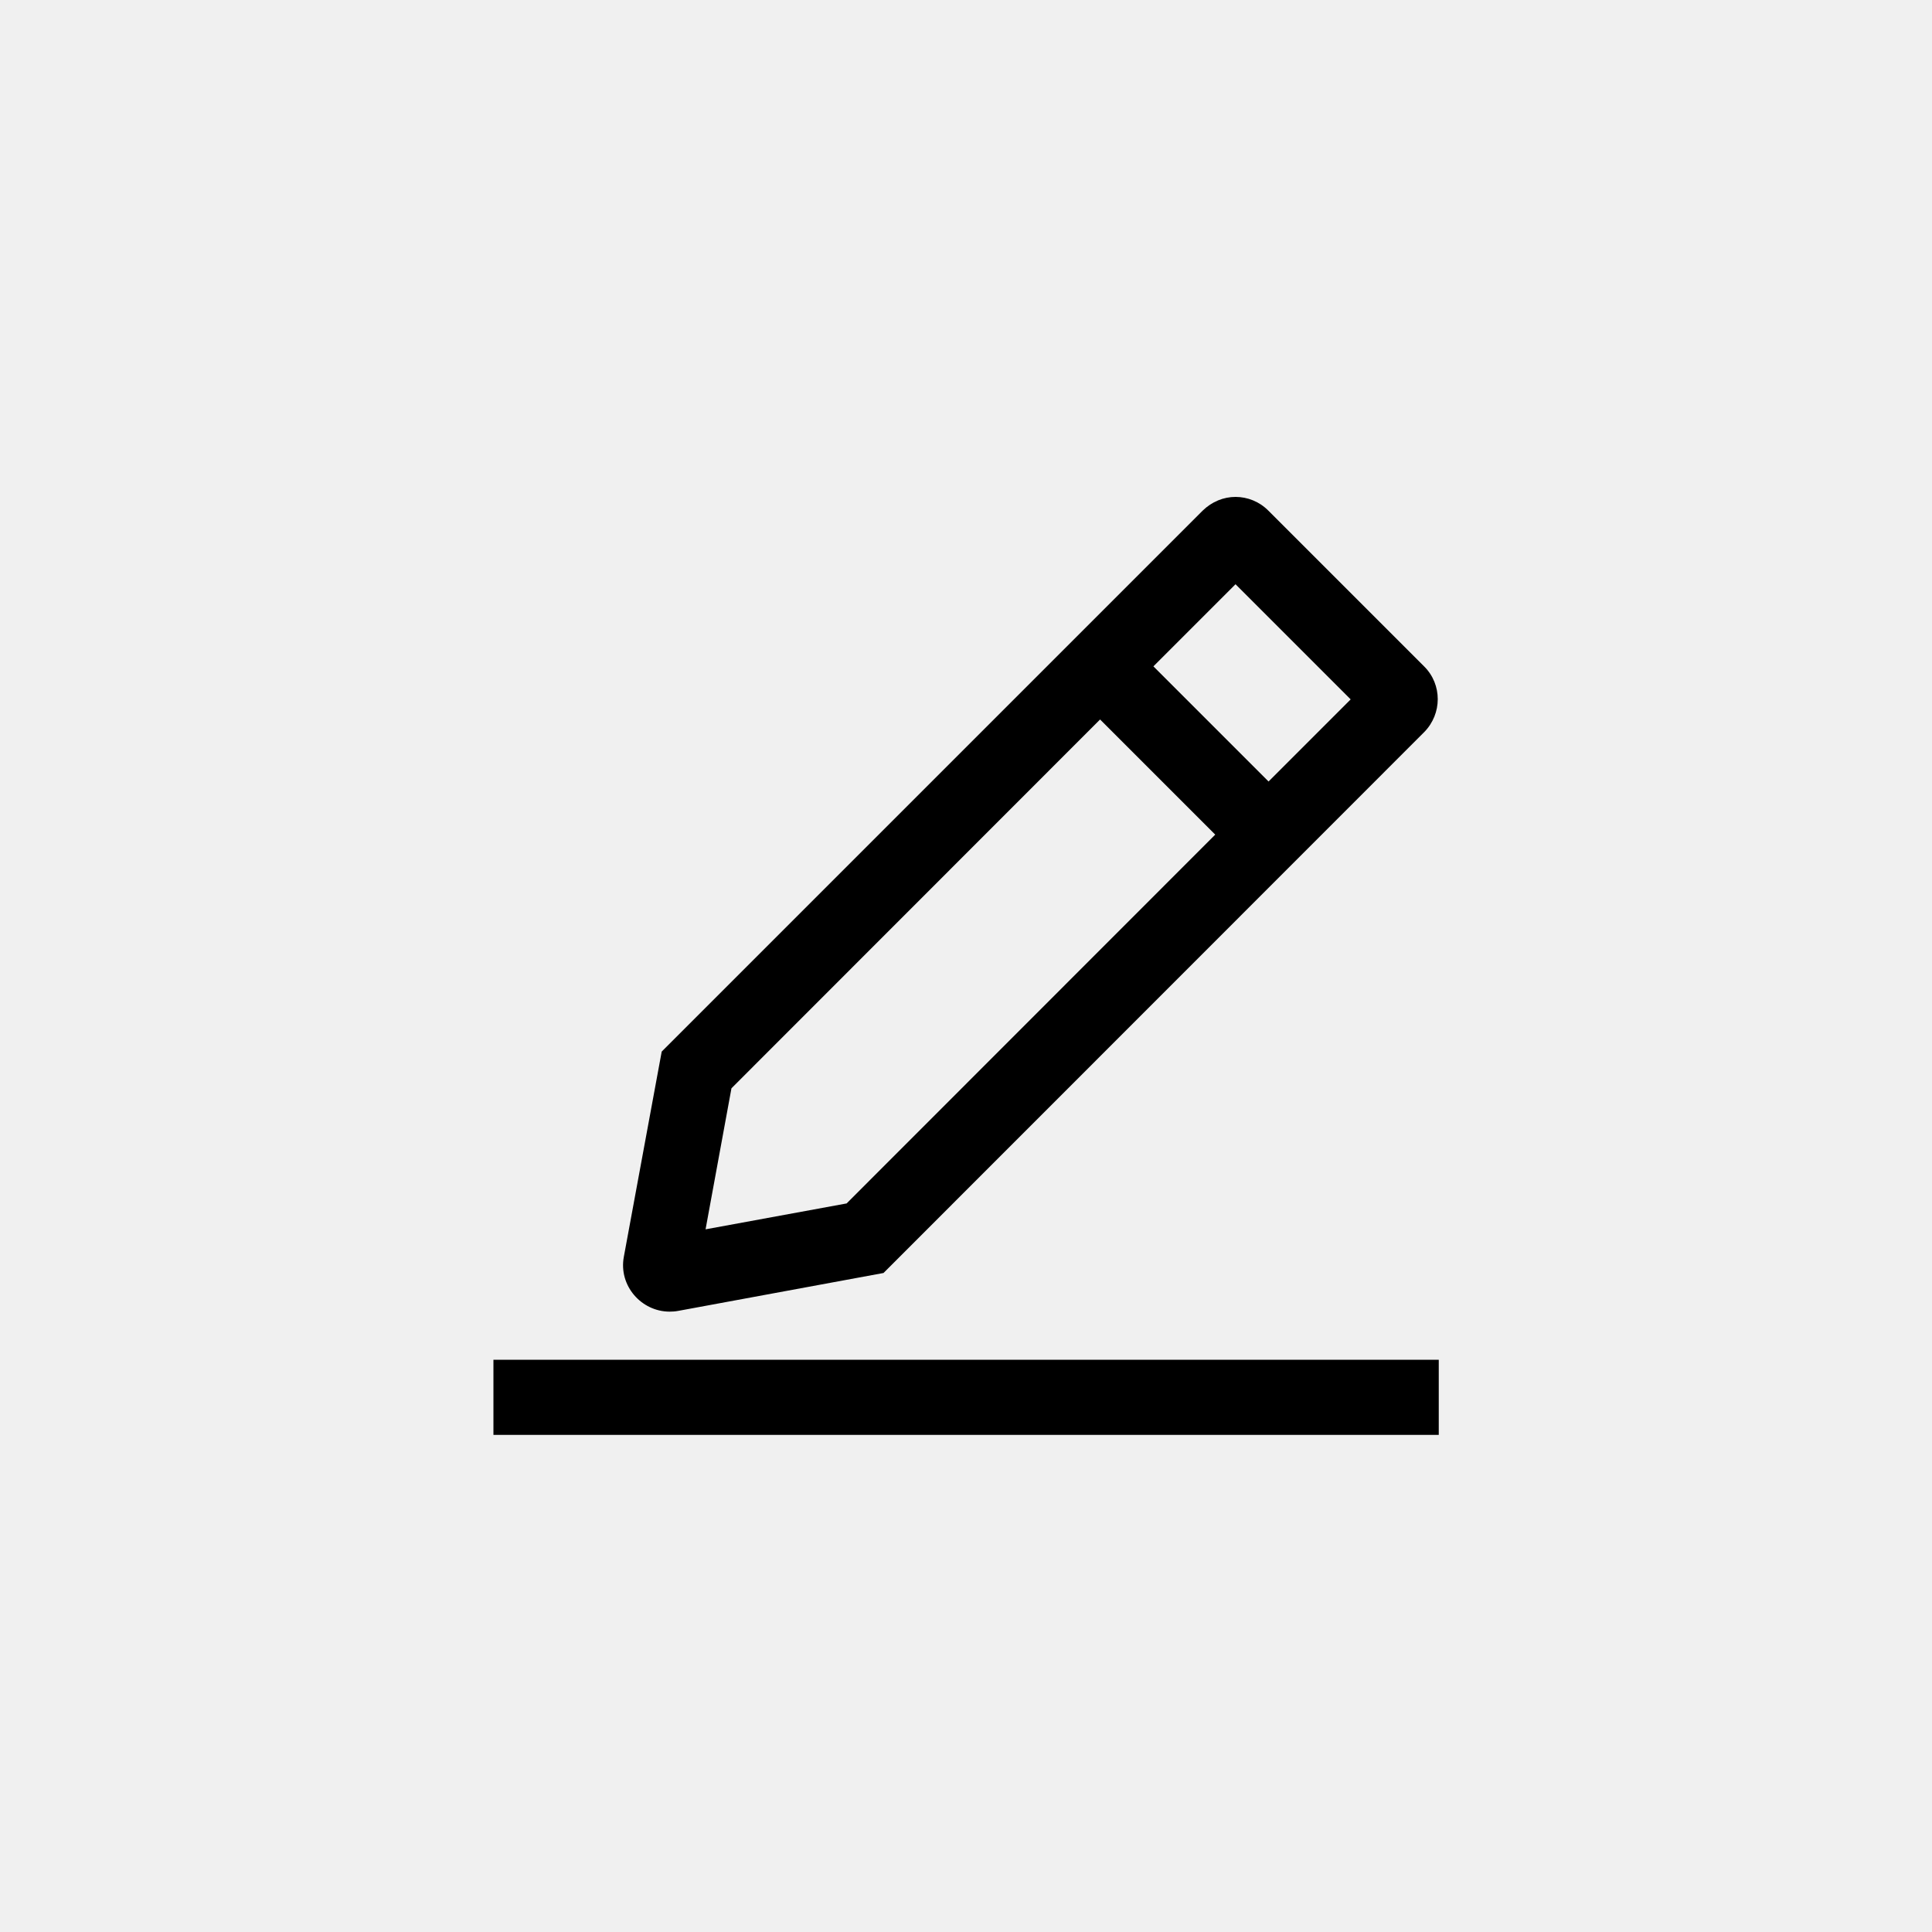
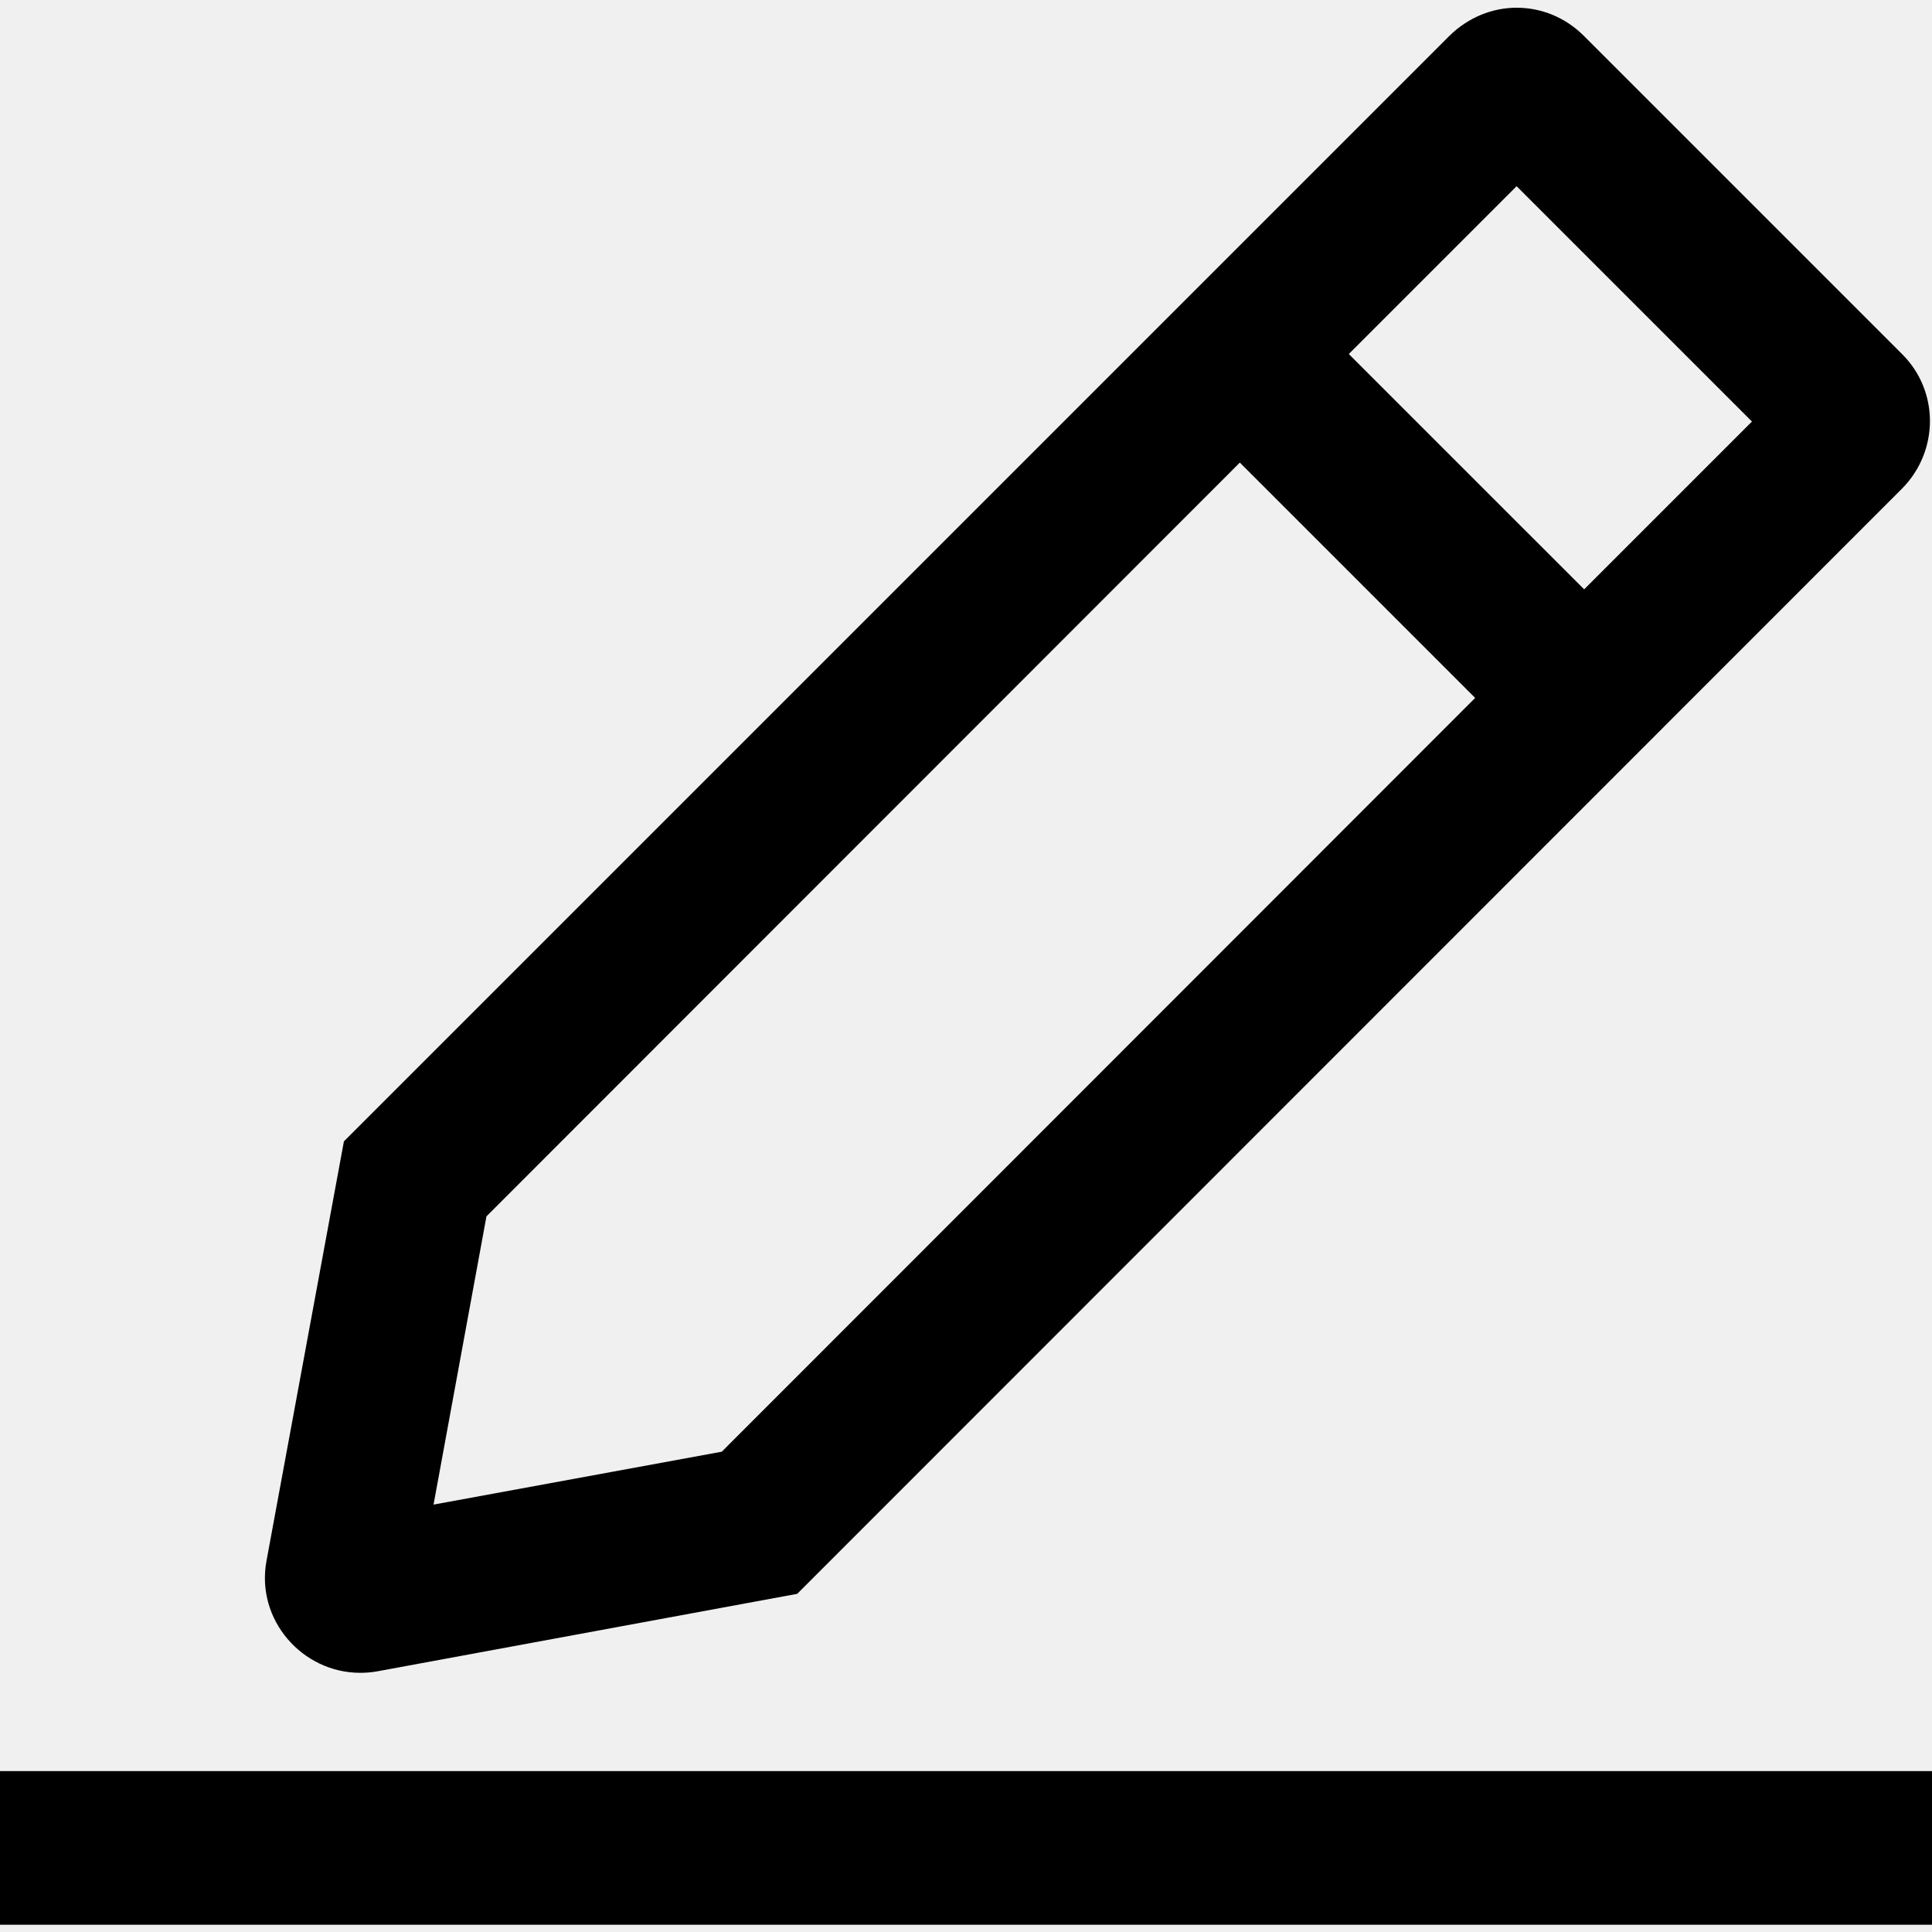
- <svg xmlns="http://www.w3.org/2000/svg" viewBox="0 0 1000 1000">
-   <path d="M346.6 678.9c1.4 0 2.9-.1 4.5-.4l106.2-19.6 279.9-280c9.3-9.5 9.3-24.6 0-33.9l-80.7-80.7c-4.7-4.7-10.8-7.1-17-7.1-6.1 0-12.2 2.4-17 7.1l-280 280-19.6 106.2c-2.8 15 9.1 28.4 23.7 28.4zm292.9-376.5l59.6 59.6-42.5 42.5-59.6-59.6 42.5-42.5zM378.6 563.3l190.8-190.9L629 432 438.2 622.9l-73 13.4 13.4-73zM255.4 703.8h489.3v38.9H255.4z" />
+ <svg xmlns="http://www.w3.org/2000/svg" width="1000" height="1000" fill="none">
+   <g clip-path="url(#clip0)" fill="#000">
+     <path d="M186.39 865.843c2.861 0 5.927-.204 9.197-.817l217.044-40.057 572.042-572.246c19.007-19.416 19.007-50.276 0-69.283L819.744 18.51C810.138 8.906 797.671 4 785 4c-12.467 0-24.933 4.905-34.743 14.51L178.011 590.757l-40.058 217.044c-5.722 30.656 18.598 58.042 48.437 58.042zM785 96.377l121.807 121.807-86.859 86.858-121.807-121.806L785 96.376zM251.789 629.588l389.945-390.15 121.807 121.807-389.945 390.149-149.193 27.386 27.386-149.192zM1000 916.732H0v79.502h1000v-79.502z" />
+   </g>
+   <defs>
+     <clipPath id="clip0">
+       <path fill="#fff" d="M0 0h1000v1000H0z" />
+     </clipPath>
+   </defs>
</svg>
